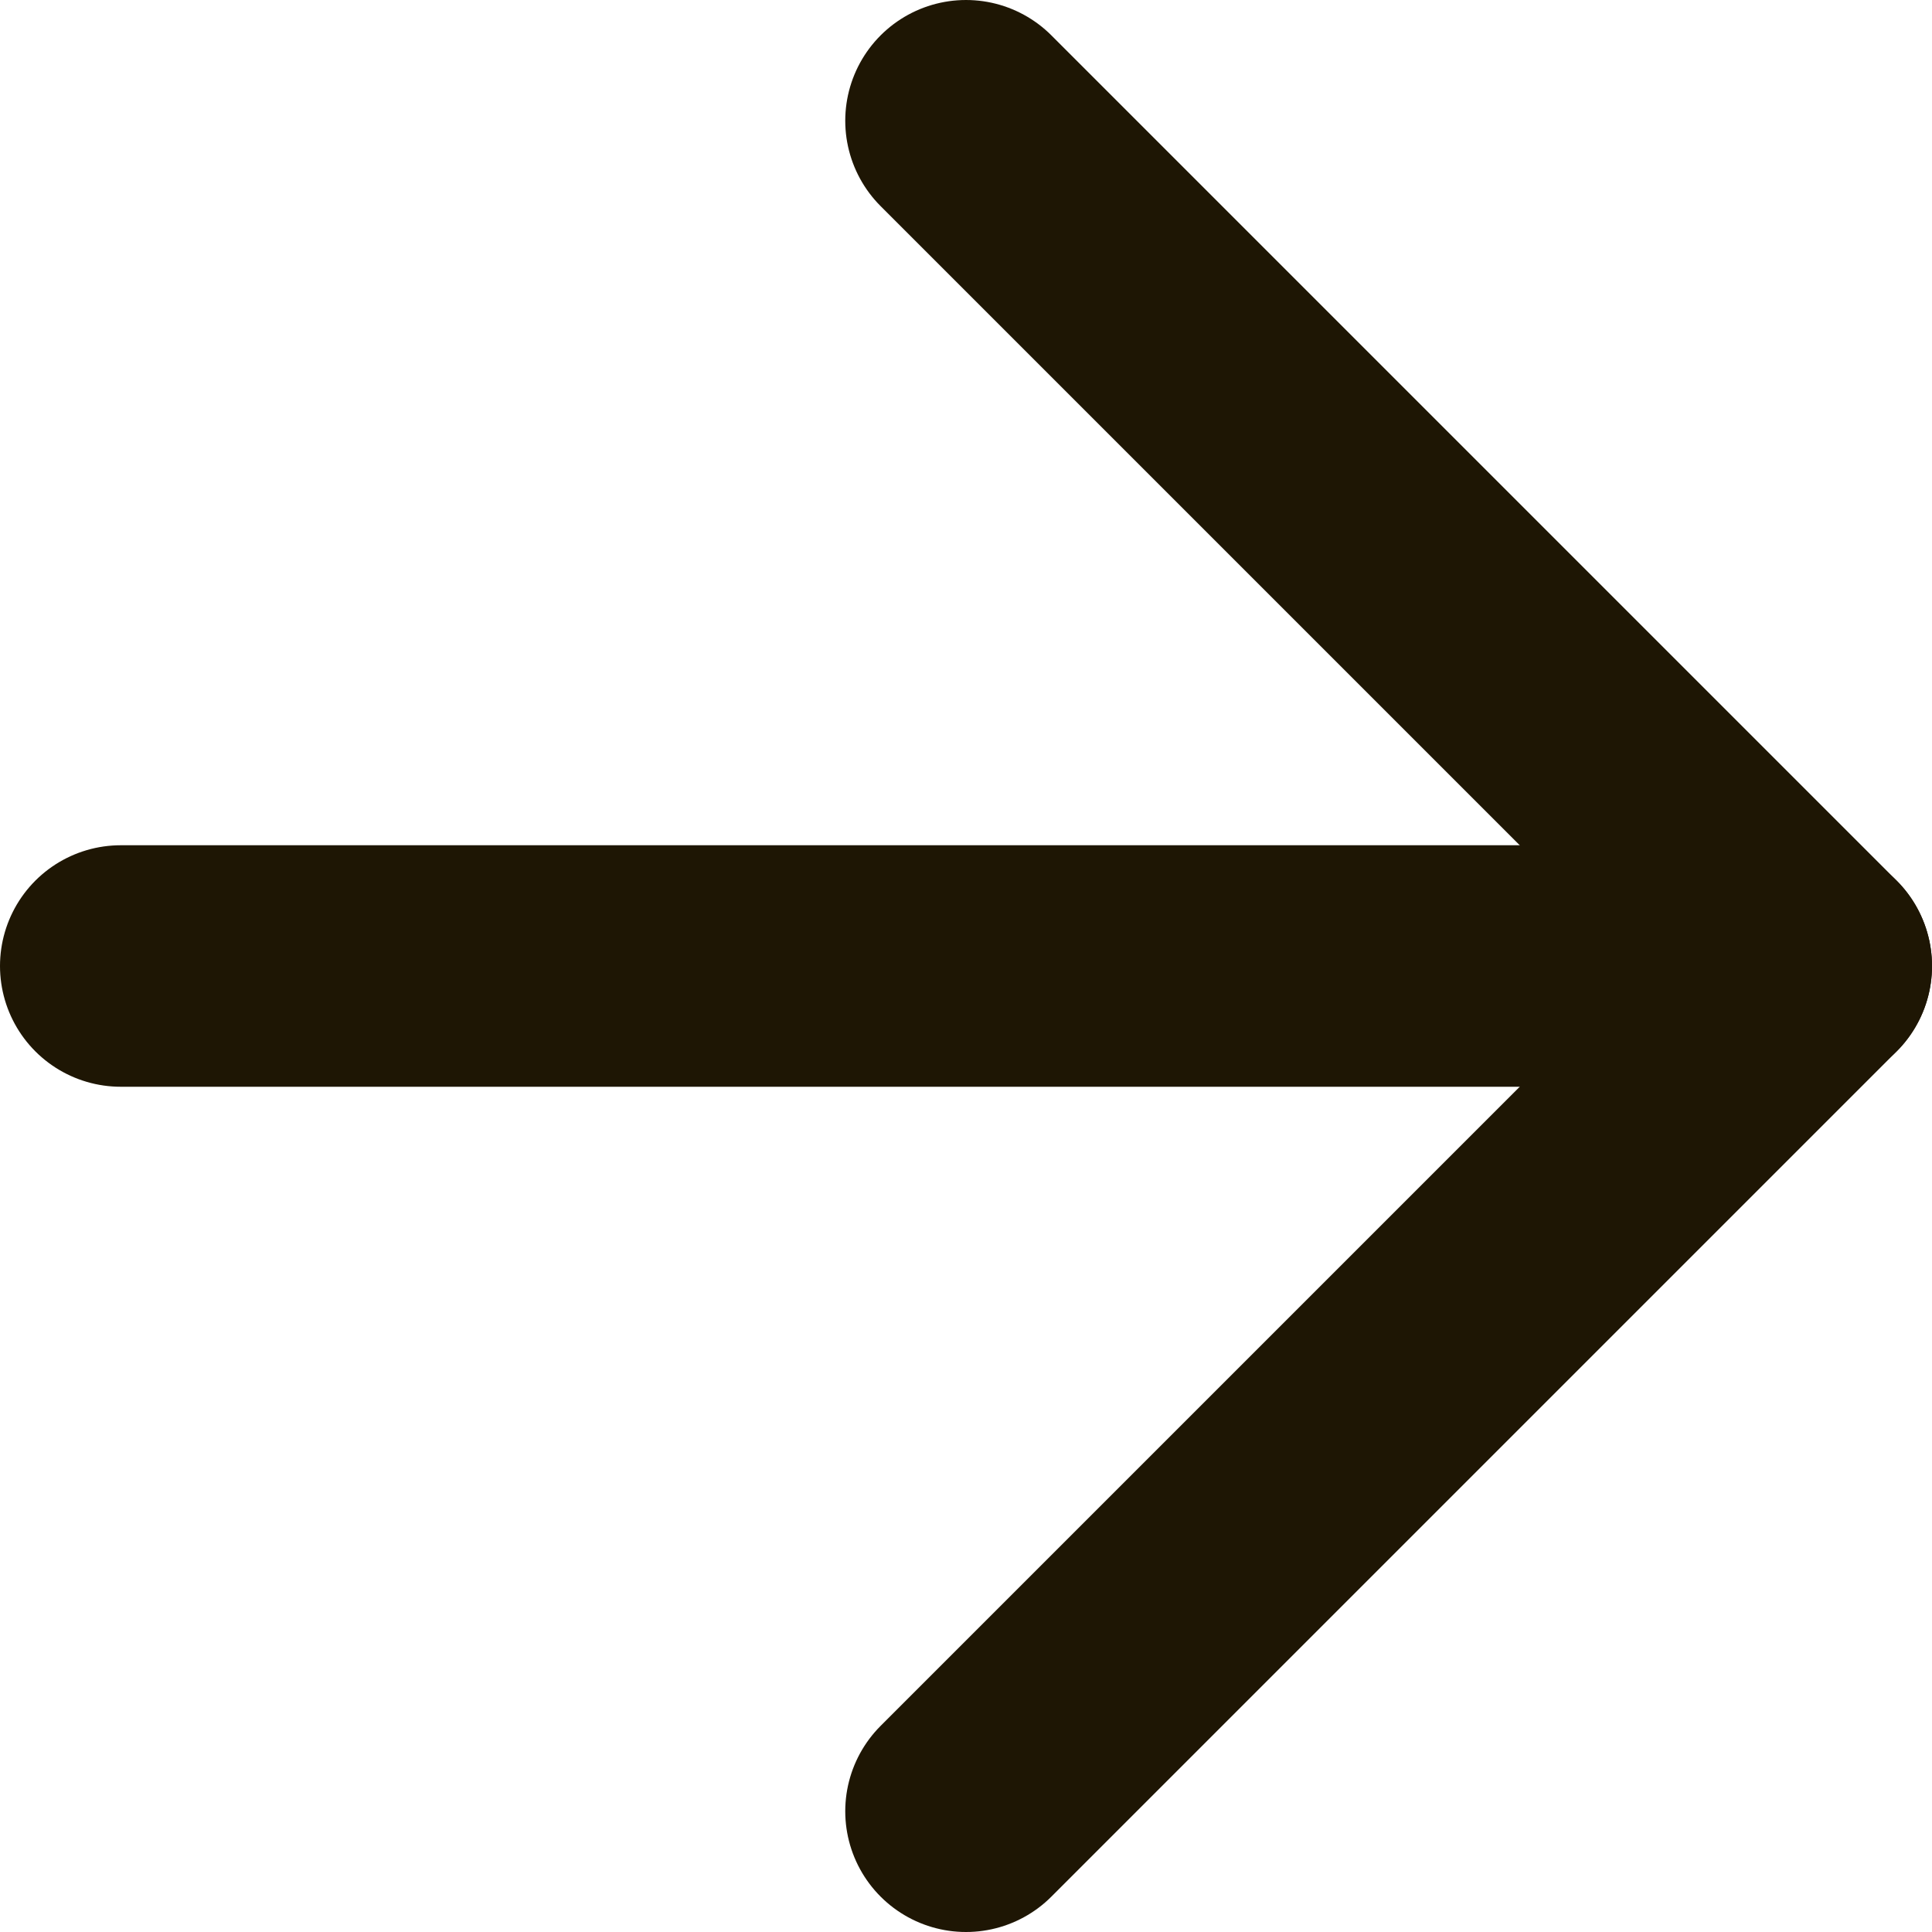
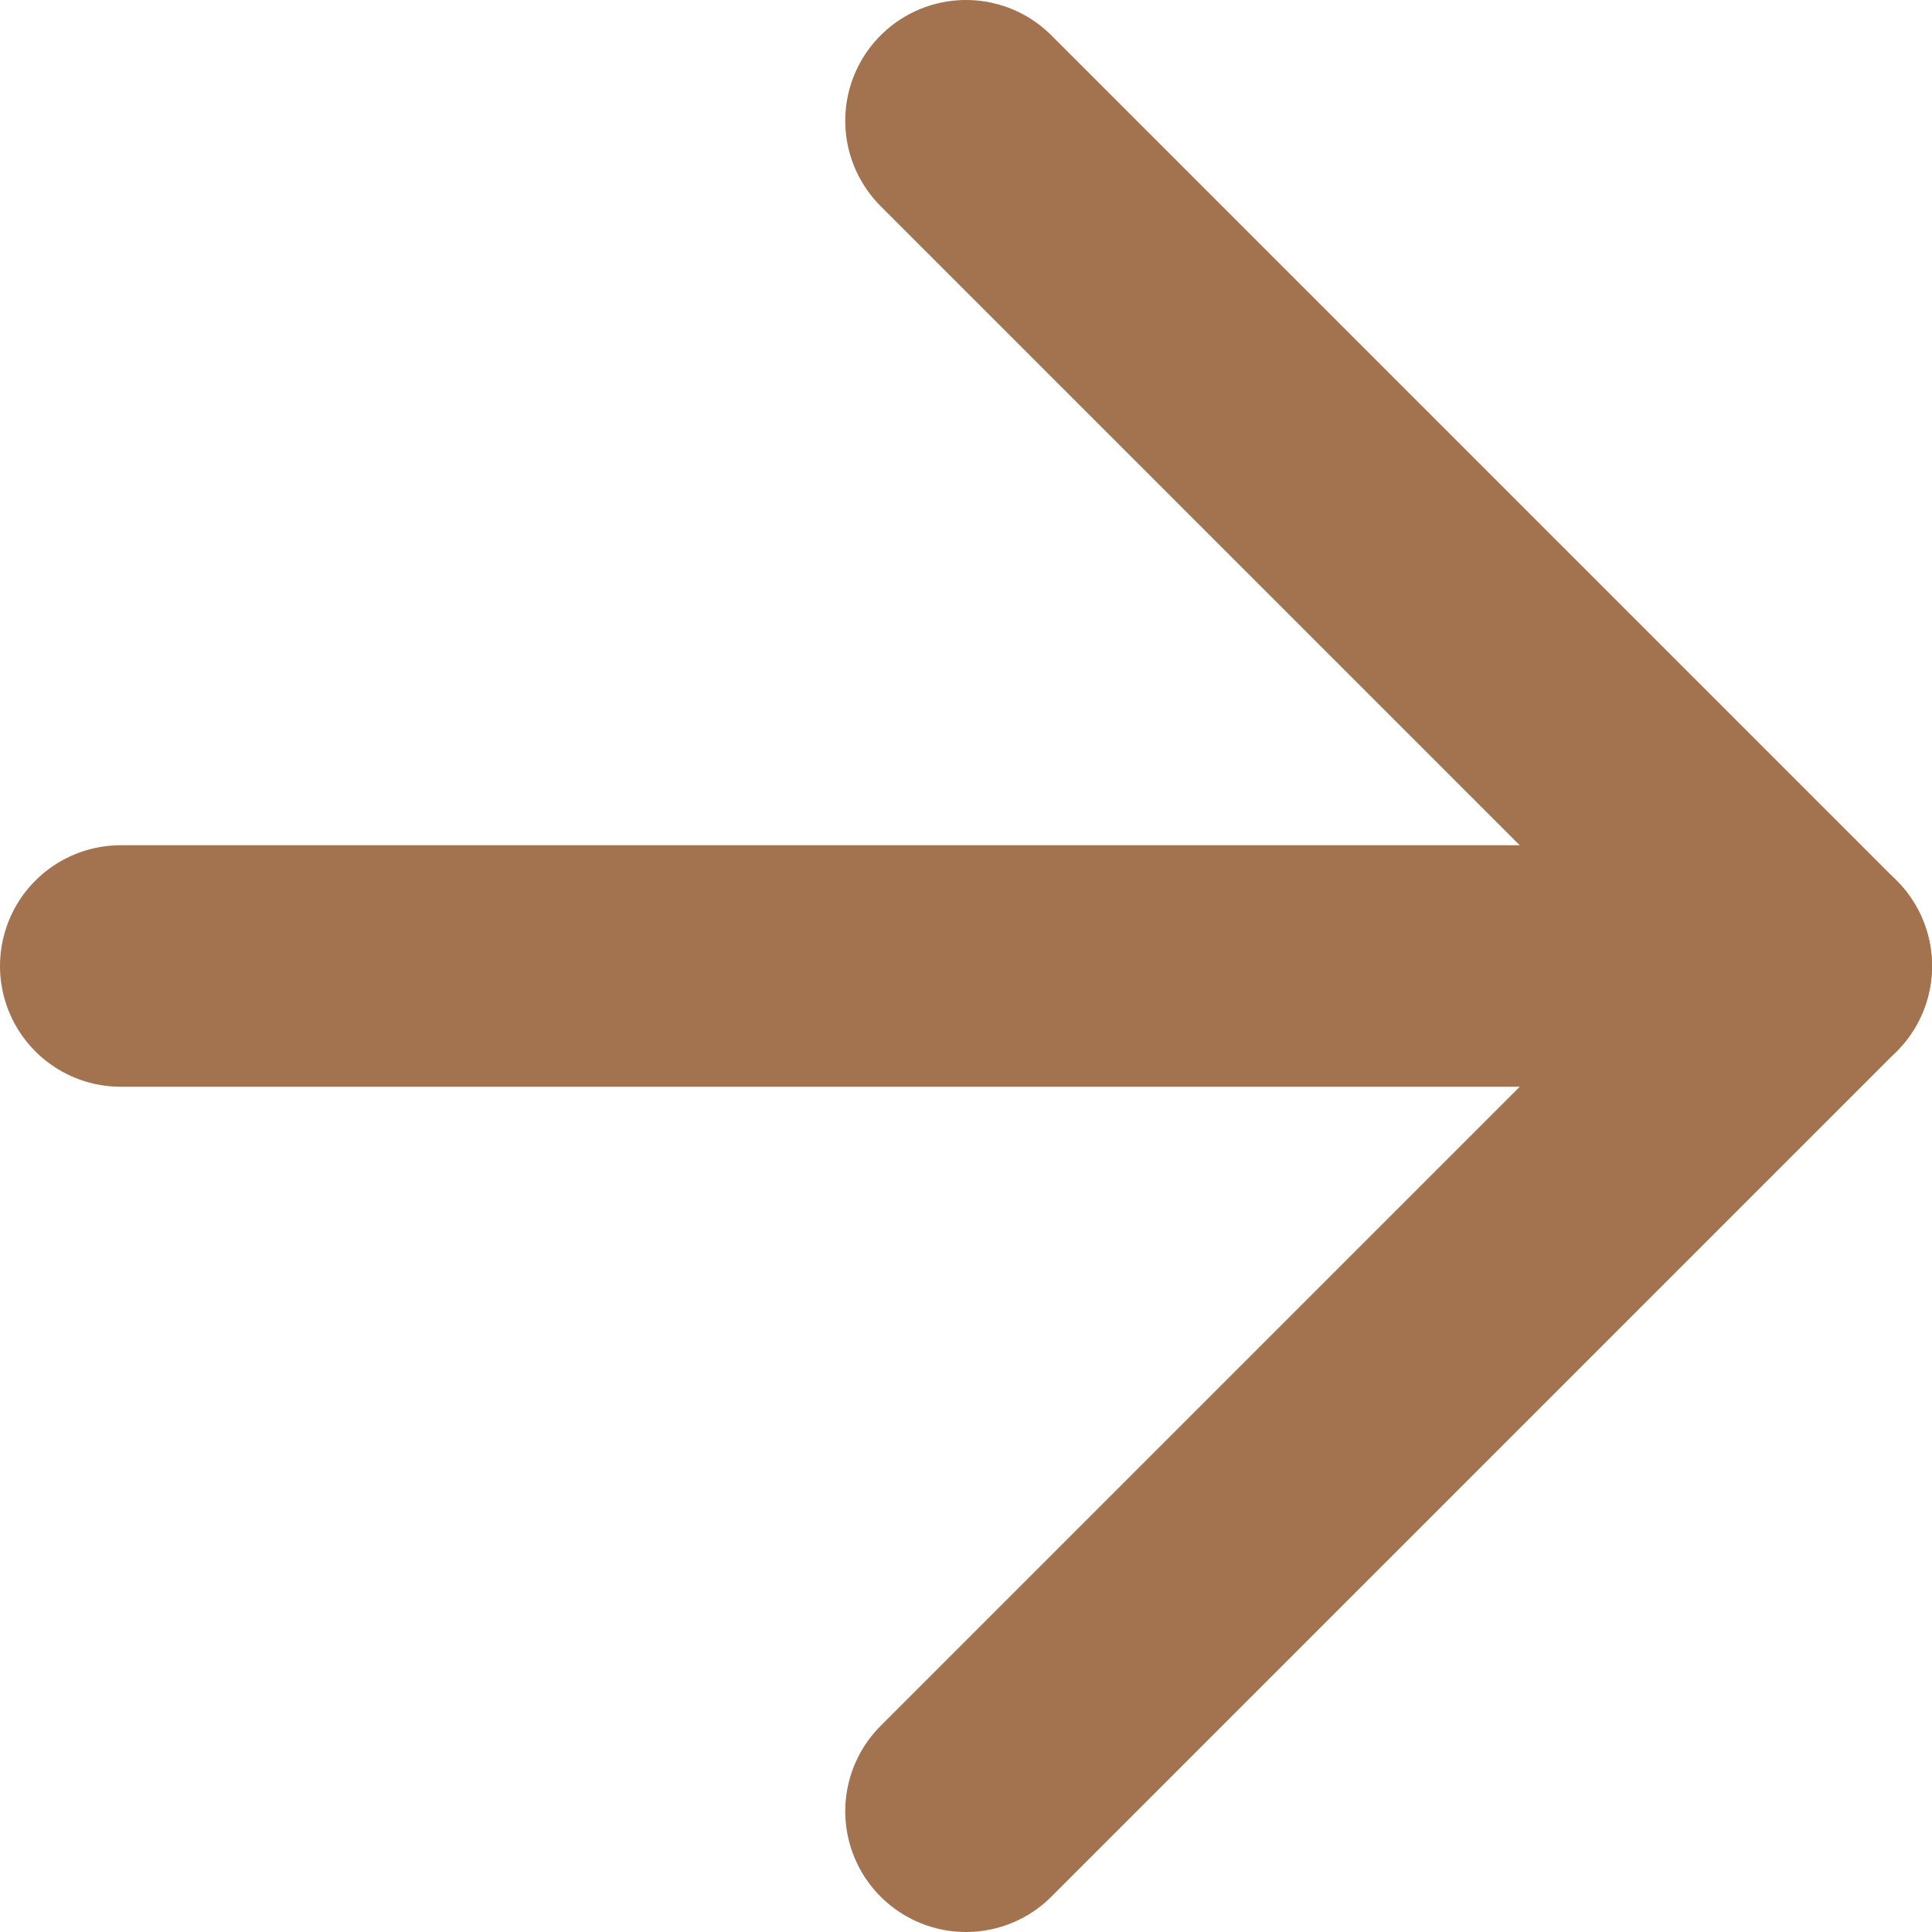
<svg xmlns="http://www.w3.org/2000/svg" width="16" height="16" viewBox="0 0 16 16" fill="none" version="1.1" id="svg6">
  <defs id="defs10" />
-   <path d="M1 8H15" stroke="#FFCB47" stroke-width="2" stroke-linecap="round" stroke-linejoin="round" id="path2" style="stroke:#1e1604;stroke-opacity:1" />
-   <path d="M8 1L15 8L8 15" stroke="#FFCB47" stroke-width="2" stroke-linecap="round" stroke-linejoin="round" id="path4" style="stroke:#1e1604;stroke-opacity:1" />
+   <path d="M1 8H15" stroke="#FFCB47" stroke-width="2" stroke-linecap="round" stroke-linejoin="round" id="path2" style="stroke:#a3724f;stroke-opacity:1" />
+   <path d="M8 1L15 8L8 15" stroke="#FFCB47" stroke-width="2" stroke-linecap="round" stroke-linejoin="round" id="path4" style="stroke:#a3724f;stroke-opacity:1" />
</svg>
